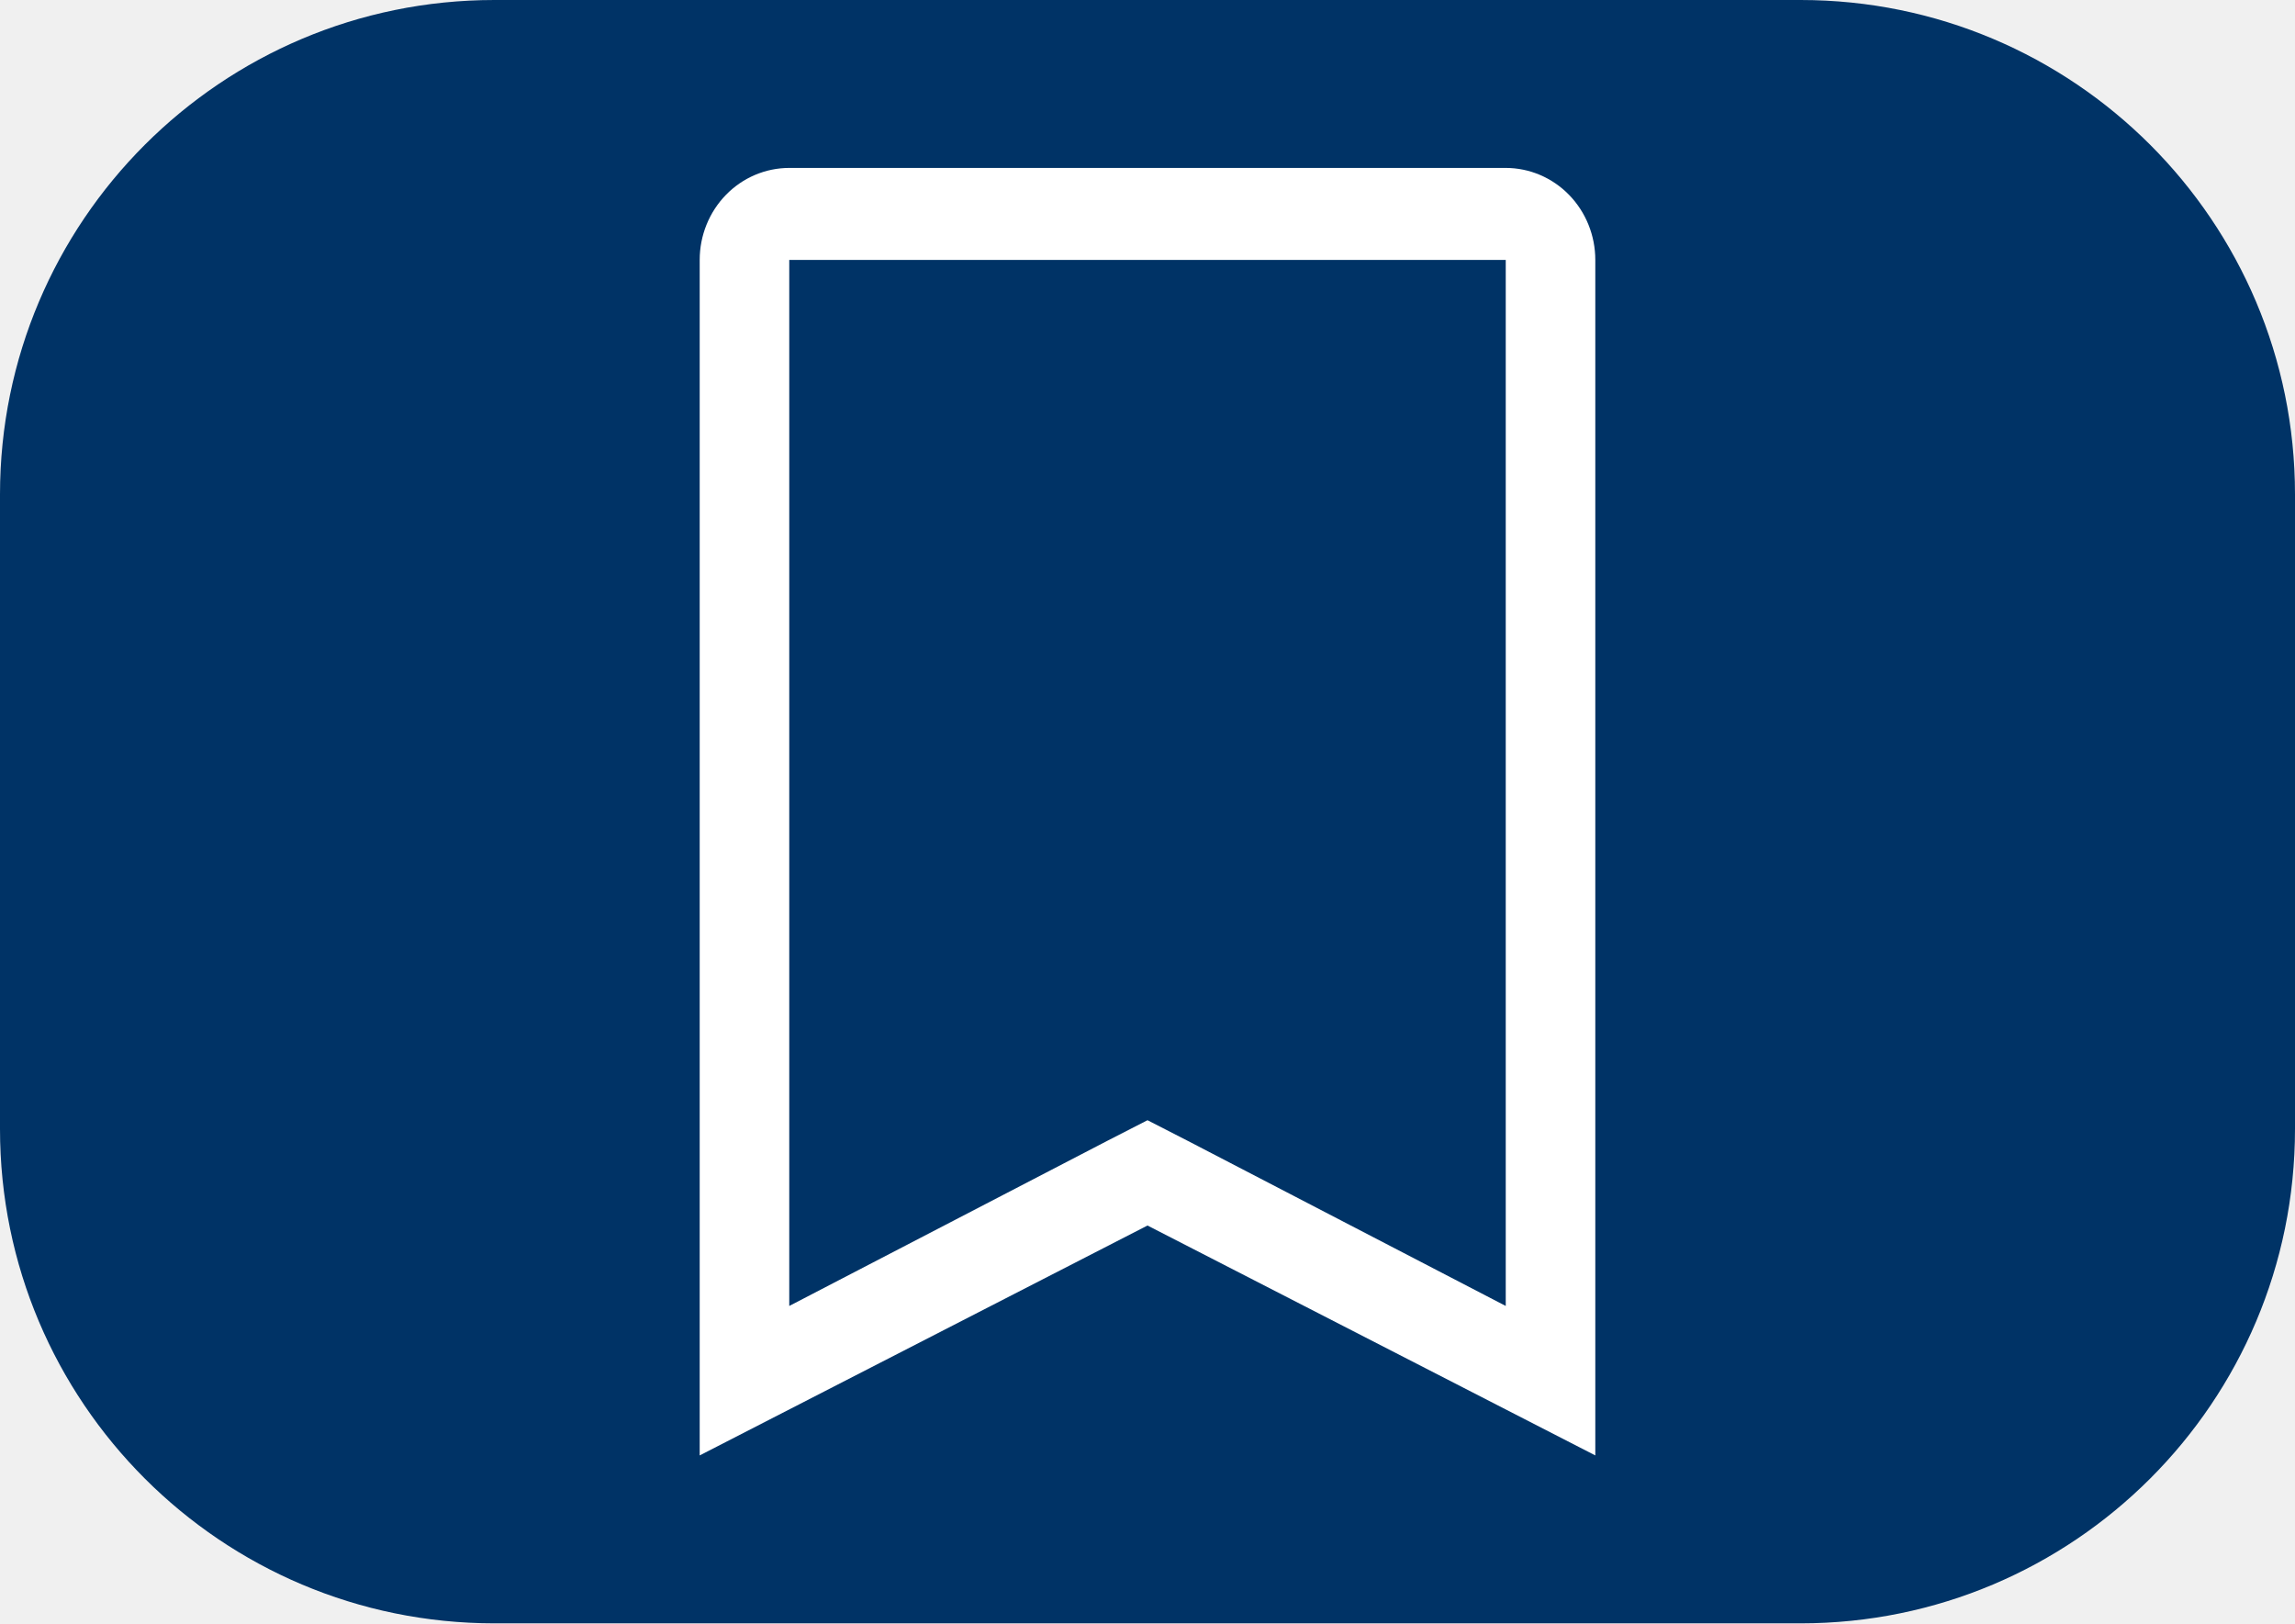
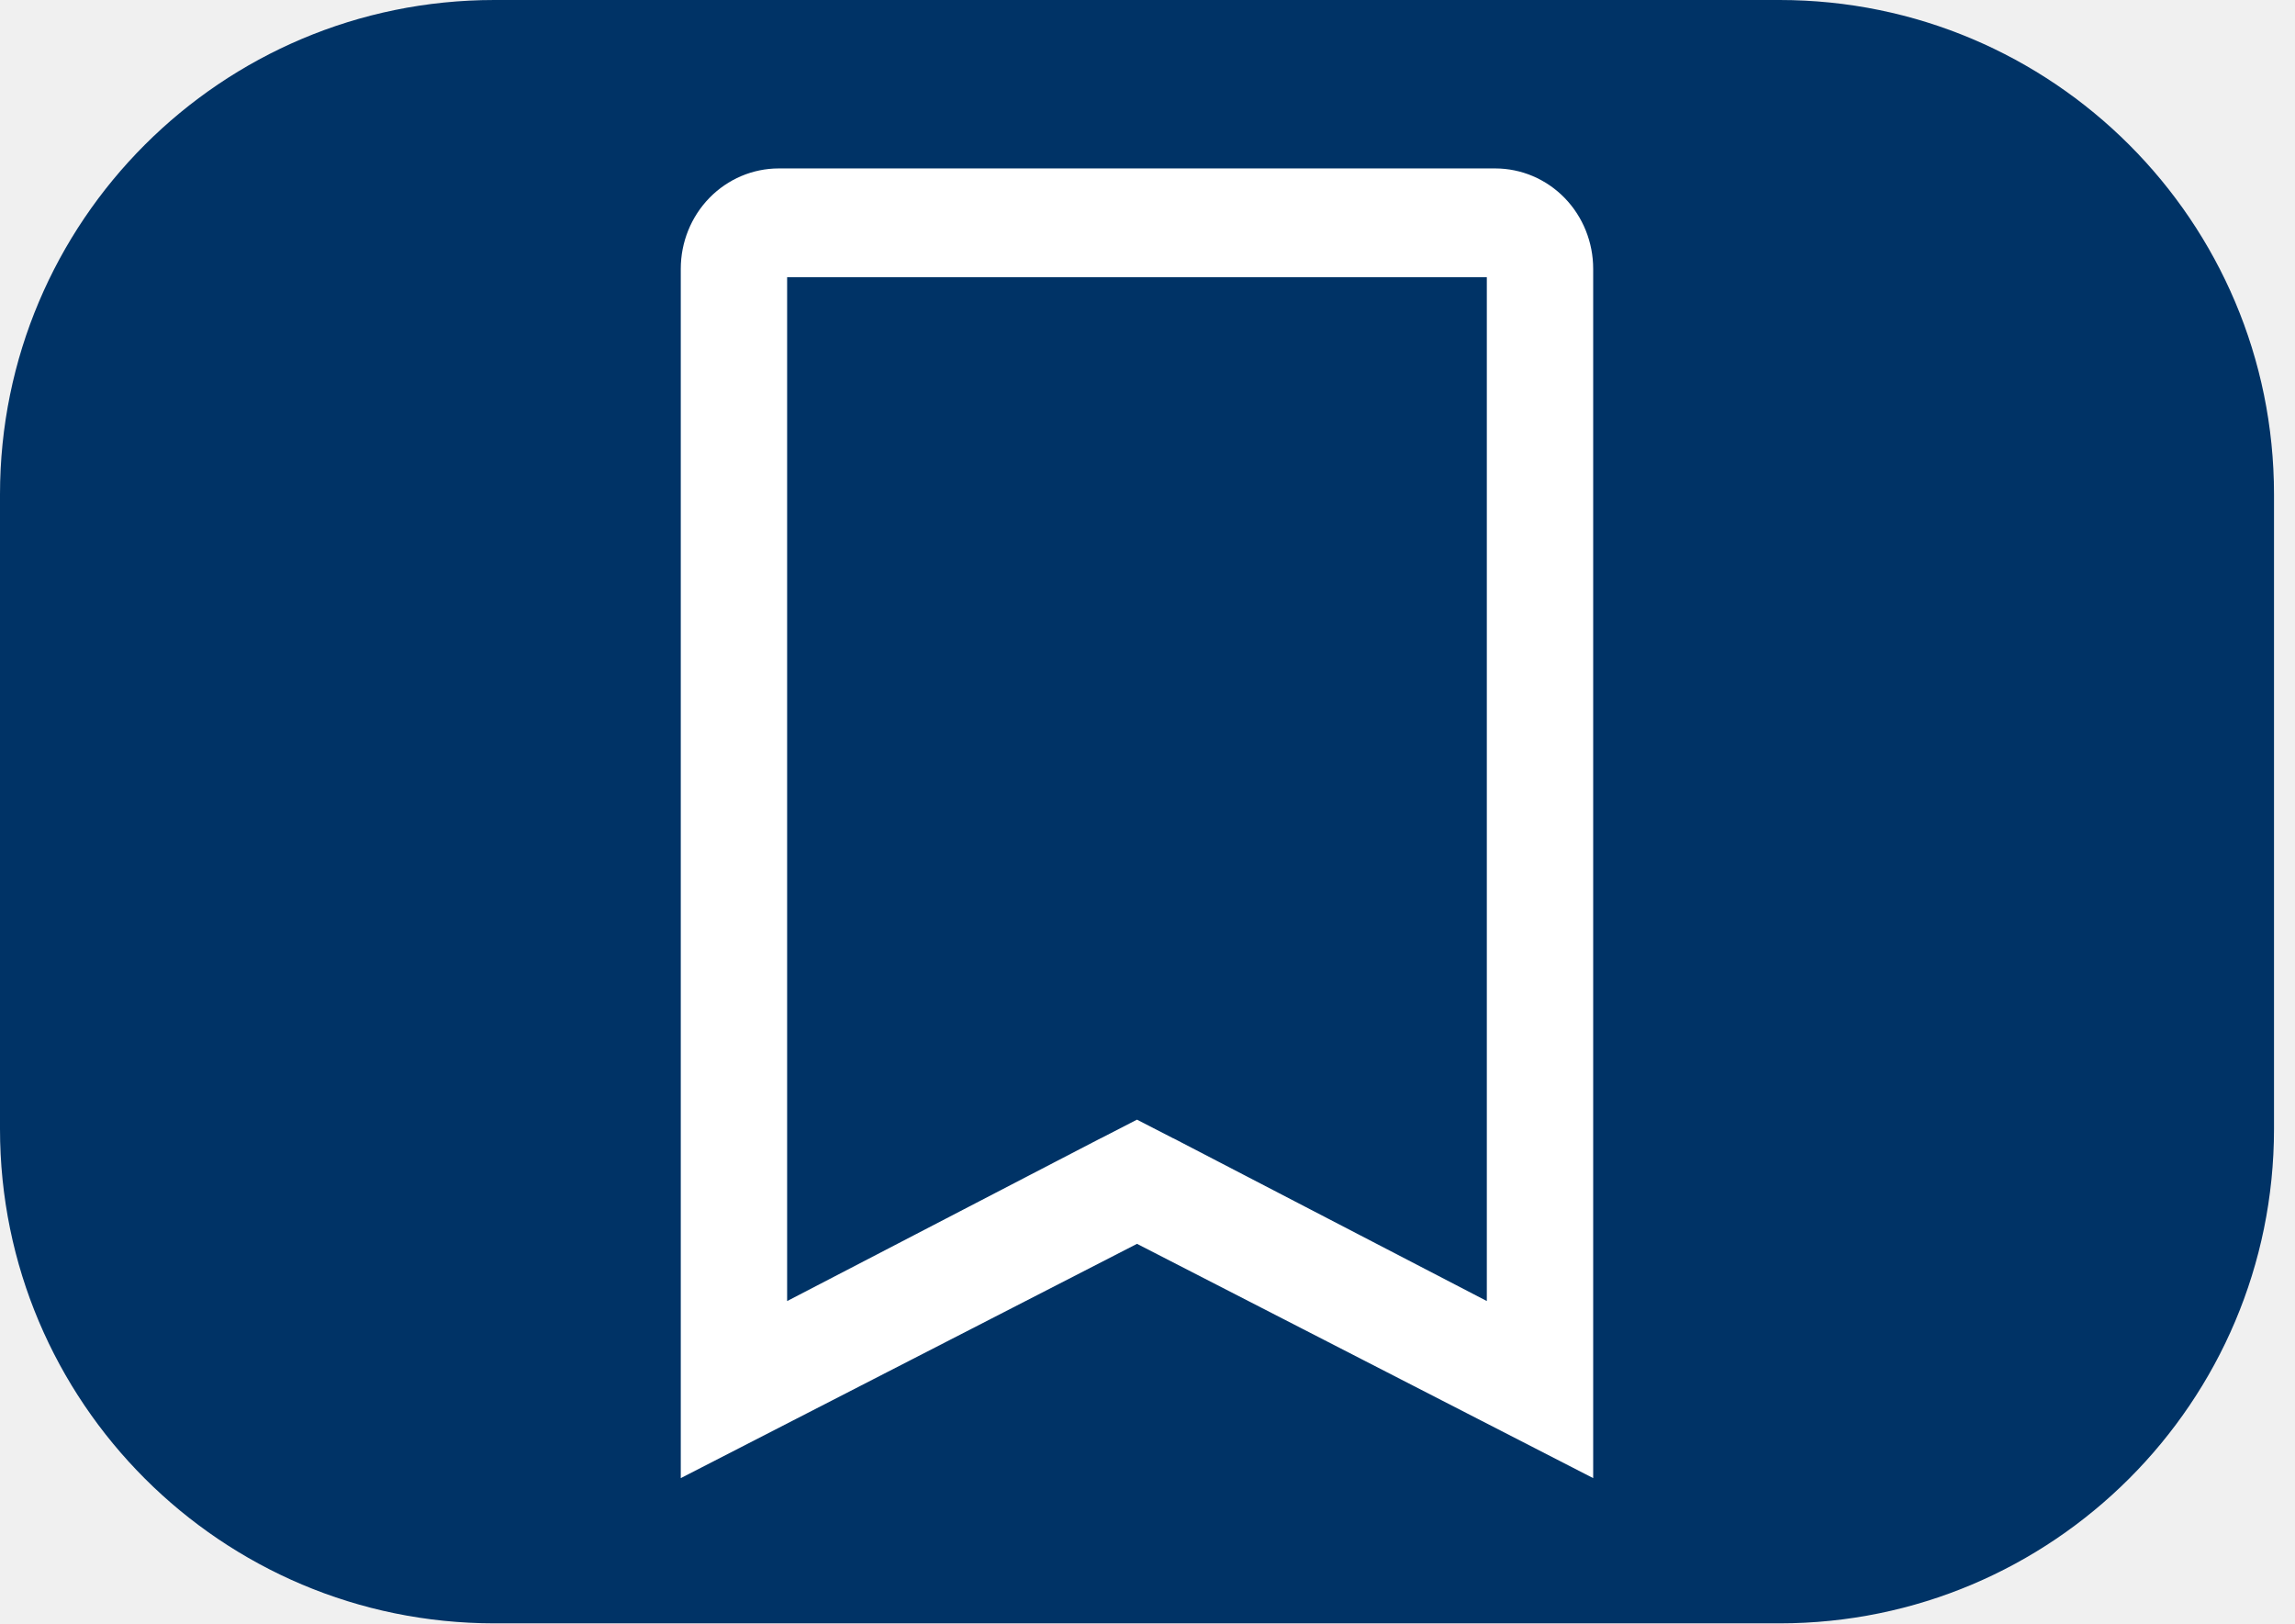
<svg xmlns="http://www.w3.org/2000/svg" width="41" height="29" viewBox="0 0 41 29" fill="none">
-   <rect width="41" height="29" rx="8.832" fill="#003366" />
-   <path d="M26.9 4.643V23.33L21.22 20.381L20.5 20.012L19.78 20.381L14.1 23.33V4.643H26.9ZM26.9 3H14.1C13.676 3 13.269 3.173 12.969 3.481C12.669 3.789 12.5 4.207 12.5 4.643V26L20.5 21.893L28.5 26V4.643C28.5 4.207 28.331 3.789 28.031 3.481C27.731 3.173 27.324 3 26.9 3Z" fill="white" />
+   <rect width="40.625" height="29" rx="8.832" fill="#003366" />
+   <path d="M27.212 4.802V4.302H26.712H13.912H13.412V4.802V23.49V24.313L14.143 23.933L19.821 20.985L19.823 20.985L20.312 20.733L20.802 20.985L20.804 20.985L26.482 23.933L27.212 24.313V23.49V4.802ZM20.541 21.607L20.312 21.49L20.084 21.607L12.812 25.341V4.802C12.812 4.495 12.931 4.203 13.139 3.989C13.347 3.776 13.625 3.659 13.912 3.659H26.712C27 3.659 27.278 3.776 27.486 3.989C27.694 4.203 27.812 4.495 27.812 4.802V25.341L20.541 21.607Z" stroke="white" stroke-width="1.3" />
</svg>
